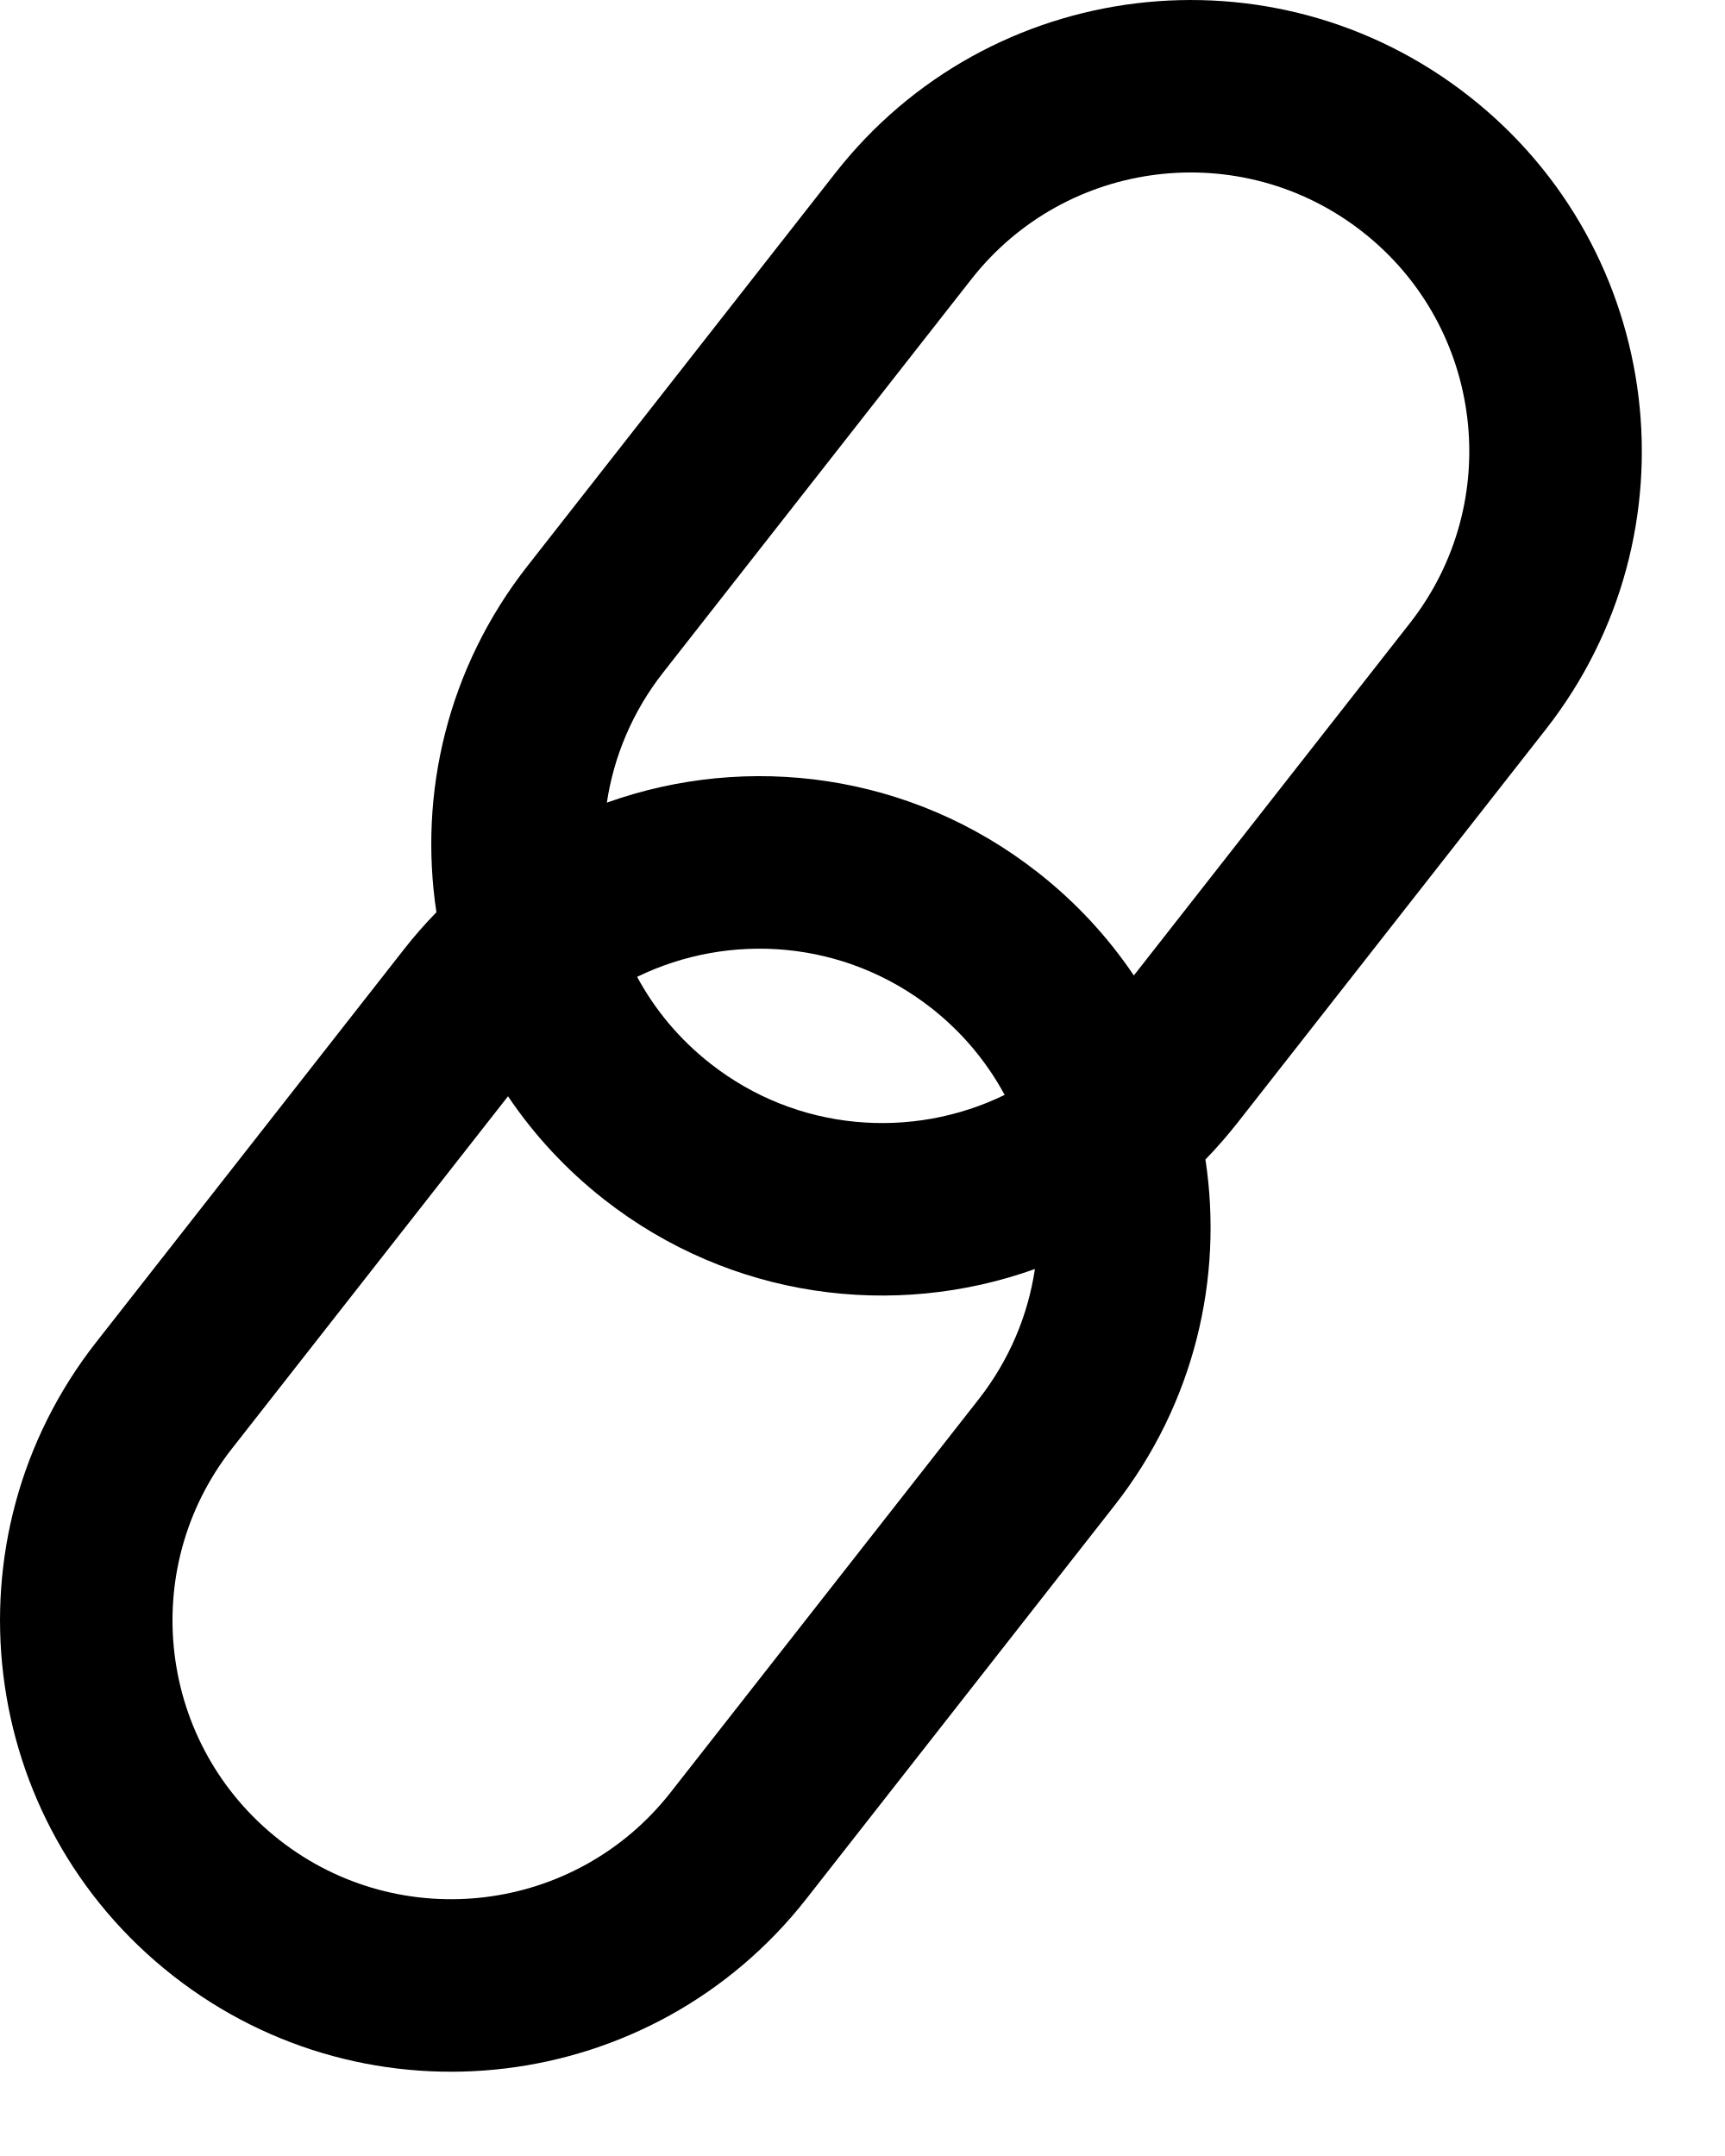
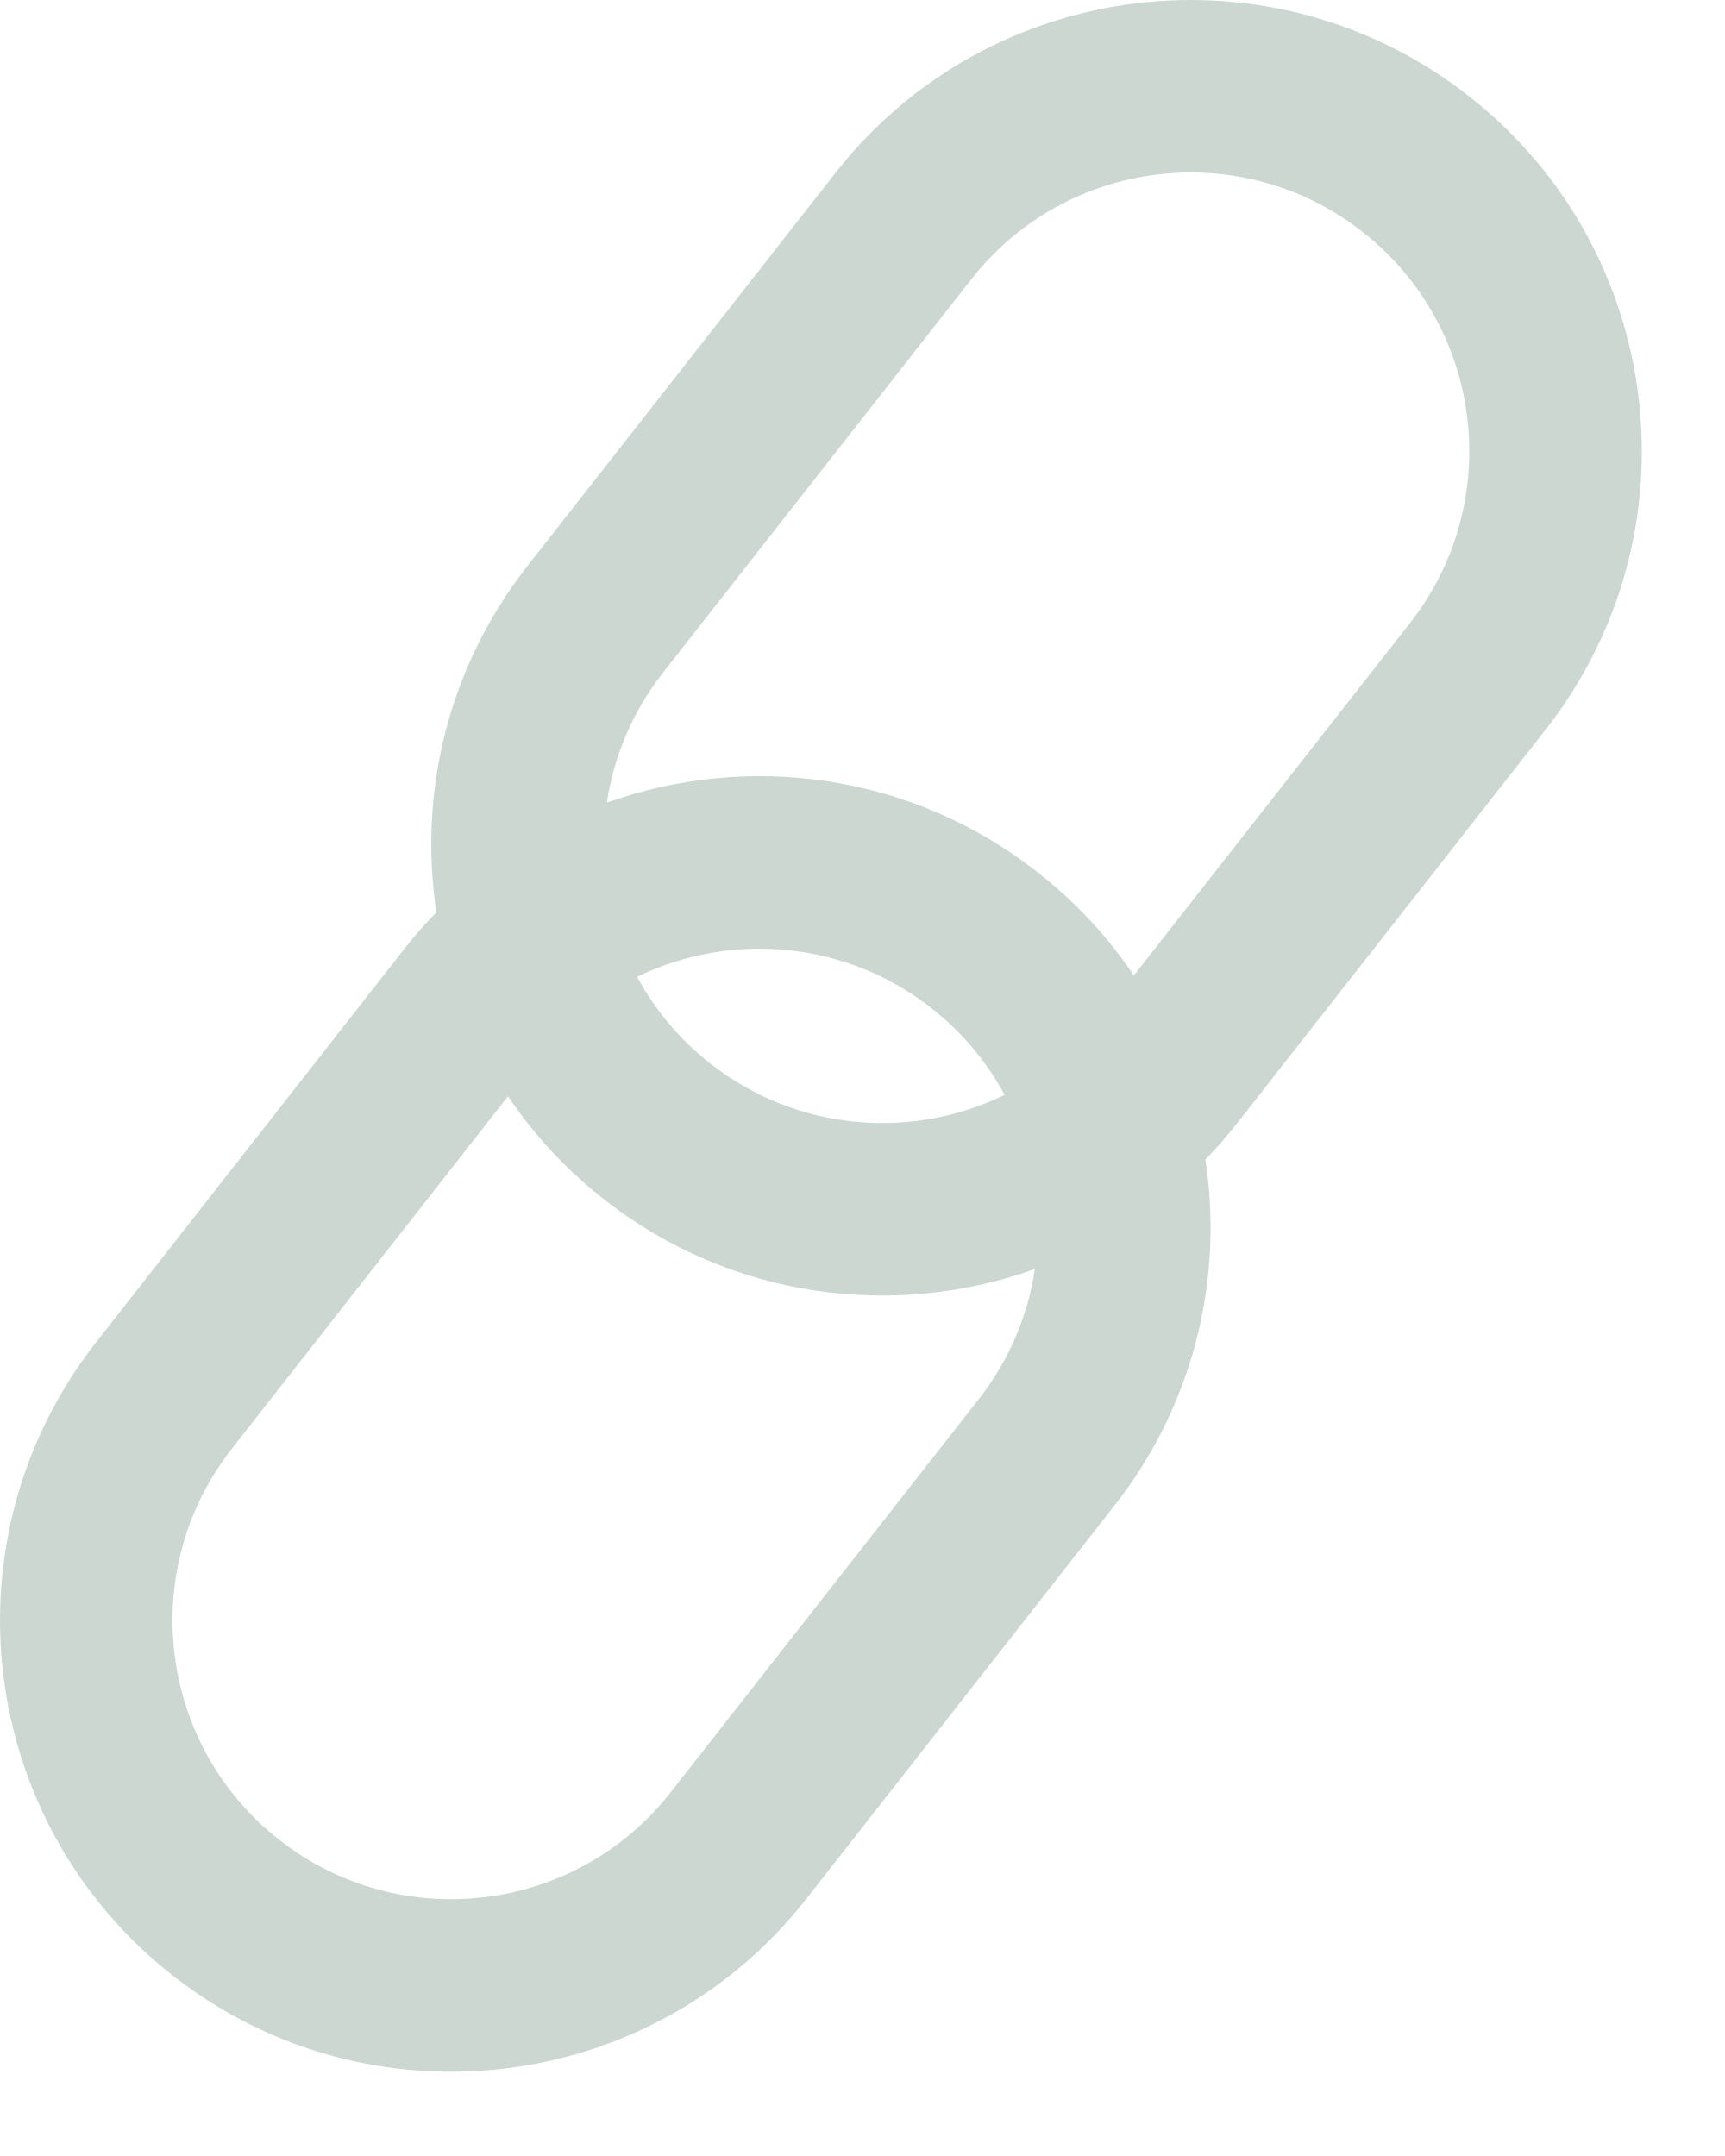
<svg xmlns="http://www.w3.org/2000/svg" width="20" height="25" viewBox="0 0 20 25" fill="none">
-   <path fill-rule="evenodd" clip-rule="evenodd" d="M13.976 13.445C14.185 14.82 13.848 16.276 12.922 17.457L9.349 22.018C7.567 24.292 4.279 24.691 2.005 22.909C-0.269 21.127 -0.668 17.839 1.114 15.565L4.686 11.005C4.804 10.854 4.929 10.712 5.06 10.578C4.851 9.202 5.188 7.747 6.114 6.565L9.686 2.005C11.468 -0.269 14.756 -0.668 17.03 1.114C19.305 2.895 19.704 6.183 17.922 8.458L14.349 13.018C14.231 13.168 14.106 13.311 13.976 13.445ZM11.648 12.696C11.443 12.316 11.158 11.971 10.797 11.688C9.791 10.9 8.464 10.803 7.387 11.327C7.592 11.707 7.877 12.052 8.239 12.335C9.244 13.123 10.572 13.22 11.648 12.696ZM11.999 14.715C10.364 15.301 8.473 15.059 7.005 13.909C6.561 13.561 6.189 13.156 5.89 12.712L2.688 16.799C1.587 18.203 1.834 20.234 3.239 21.335C4.643 22.435 6.674 22.189 7.775 20.784L11.348 16.224C11.704 15.769 11.919 15.249 11.999 14.715ZM7.036 9.307C8.671 8.722 10.562 8.963 12.03 10.114C12.474 10.461 12.847 10.867 13.146 11.311L16.348 7.224C17.448 5.819 17.201 3.788 15.797 2.688C14.392 1.587 12.361 1.834 11.261 3.239L7.688 7.799C7.332 8.253 7.116 8.774 7.036 9.307Z" fill="black" />
+   <path fill-rule="evenodd" clip-rule="evenodd" d="M13.976 13.445C14.185 14.82 13.848 16.276 12.922 17.457L9.349 22.018C7.567 24.292 4.279 24.691 2.005 22.909C-0.269 21.127 -0.668 17.839 1.114 15.565L4.686 11.005C4.804 10.854 4.929 10.712 5.06 10.578C4.851 9.202 5.188 7.747 6.114 6.565L9.686 2.005C11.468 -0.269 14.756 -0.668 17.03 1.114C19.305 2.895 19.704 6.183 17.922 8.458L14.349 13.018C14.231 13.168 14.106 13.311 13.976 13.445ZM11.648 12.696C11.443 12.316 11.158 11.971 10.797 11.688C9.791 10.9 8.464 10.803 7.387 11.327C7.592 11.707 7.877 12.052 8.239 12.335C9.244 13.123 10.572 13.22 11.648 12.696ZM11.999 14.715C10.364 15.301 8.473 15.059 7.005 13.909C6.561 13.561 6.189 13.156 5.89 12.712L2.688 16.799C1.587 18.203 1.834 20.234 3.239 21.335C4.643 22.435 6.674 22.189 7.775 20.784L11.348 16.224C11.704 15.769 11.919 15.249 11.999 14.715ZM7.036 9.307C8.671 8.722 10.562 8.963 12.03 10.114C12.474 10.461 12.847 10.867 13.146 11.311L16.348 7.224C17.448 5.819 17.201 3.788 15.797 2.688C14.392 1.587 12.361 1.834 11.261 3.239L7.688 7.799C7.332 8.253 7.116 8.774 7.036 9.307Z" fill="#ccd7d2" />
</svg>
